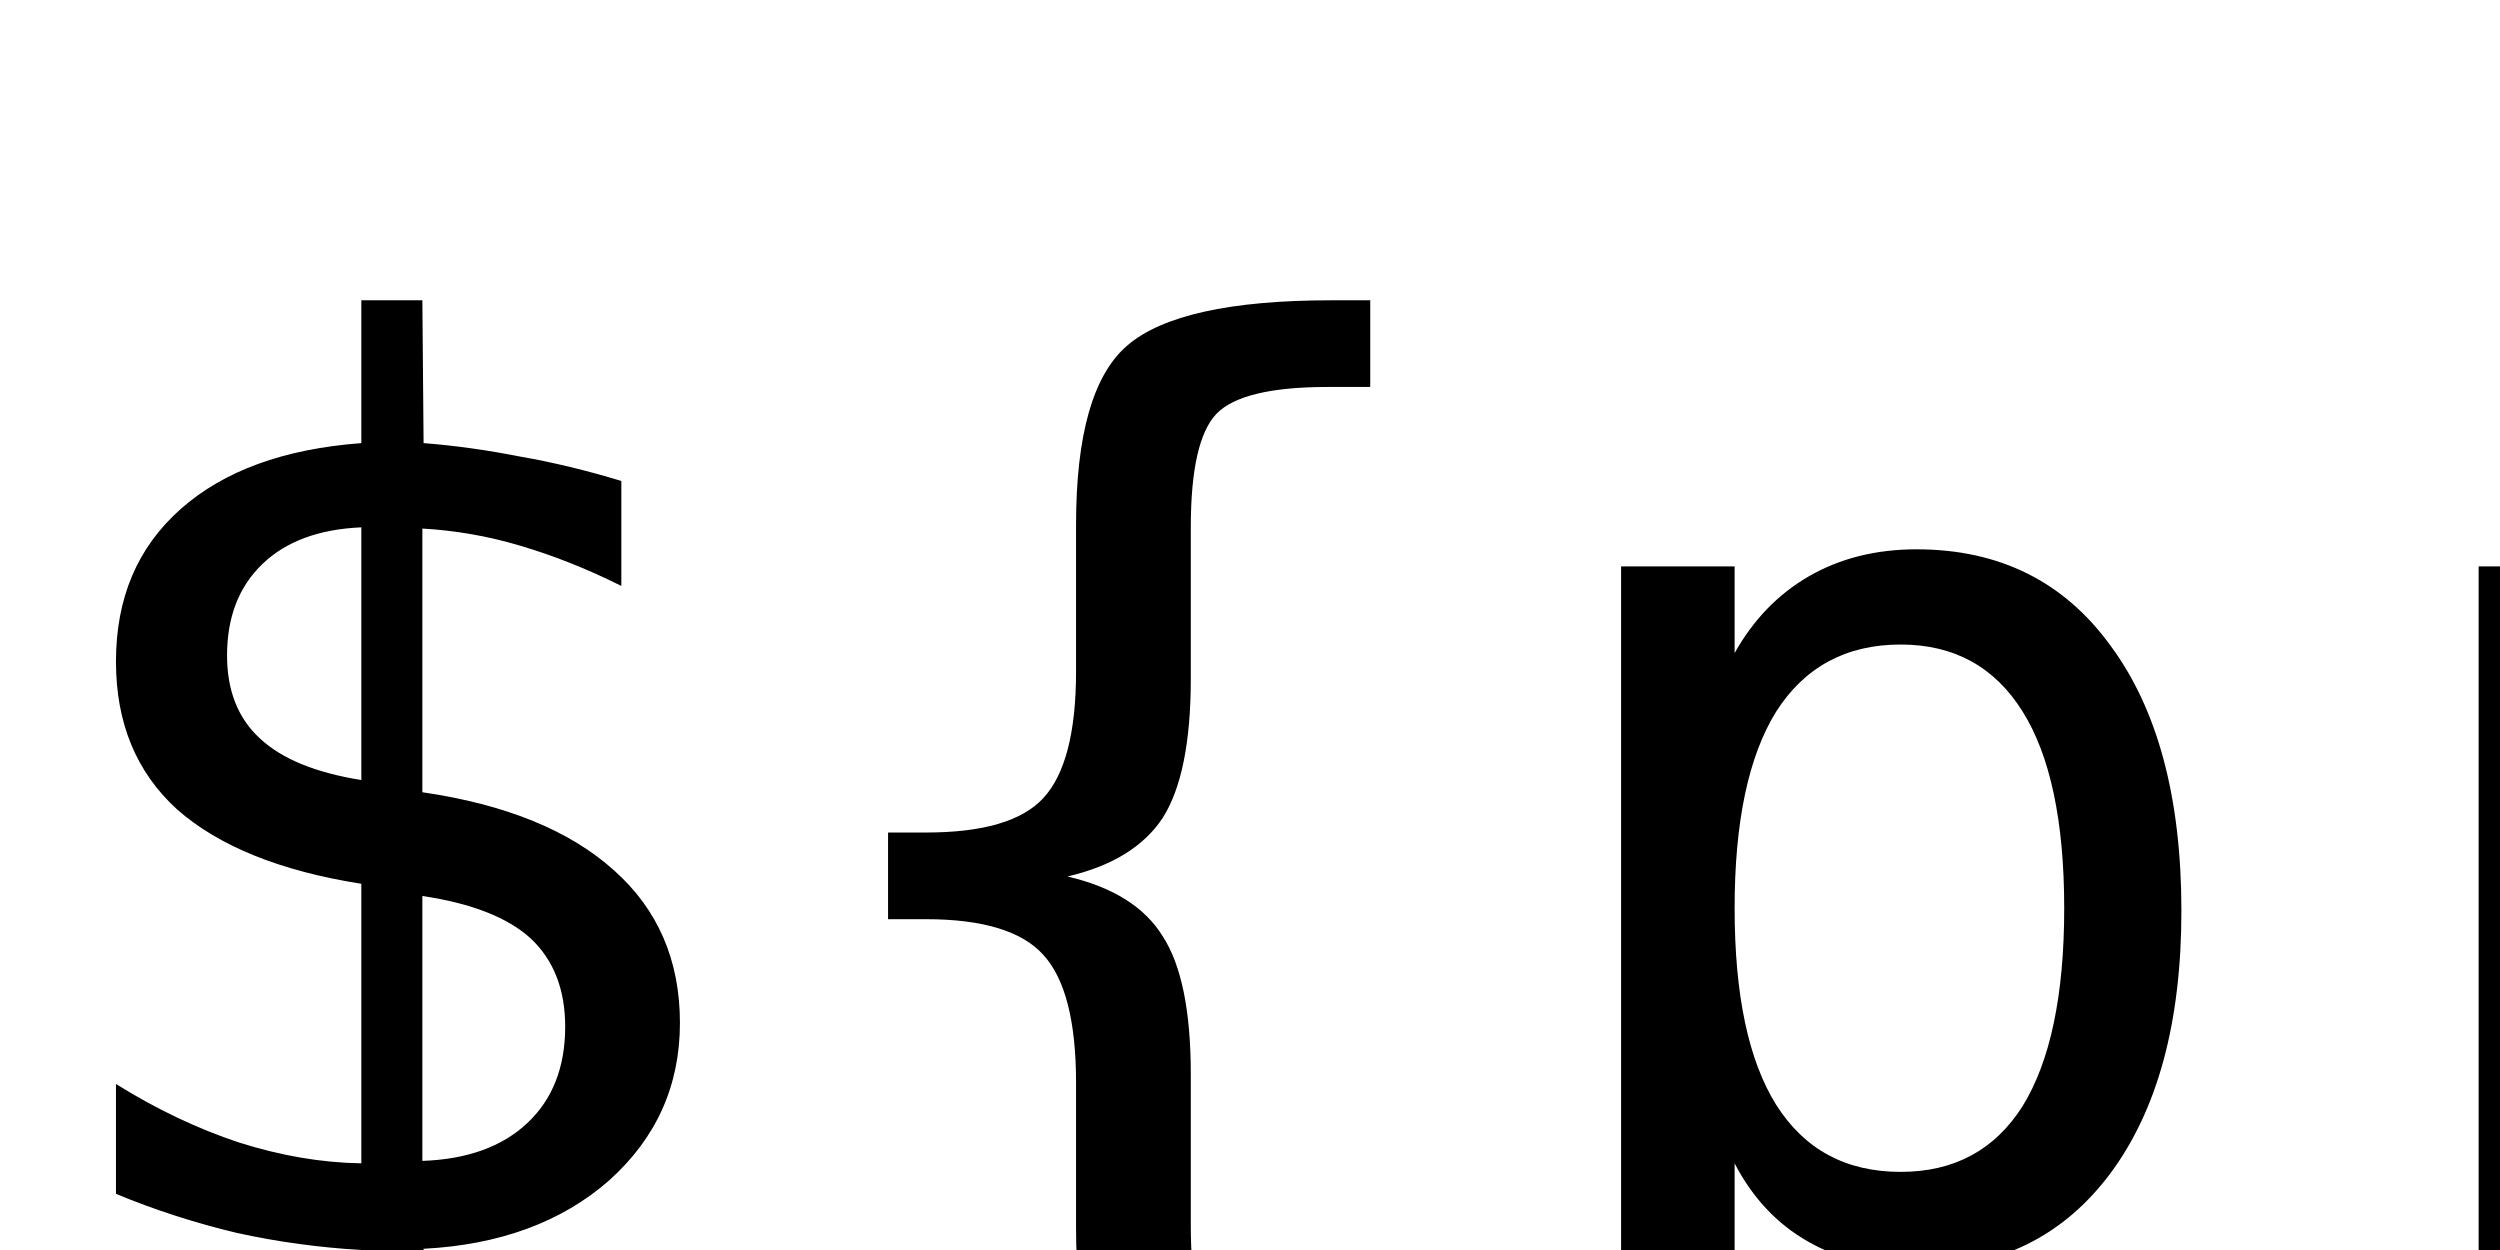
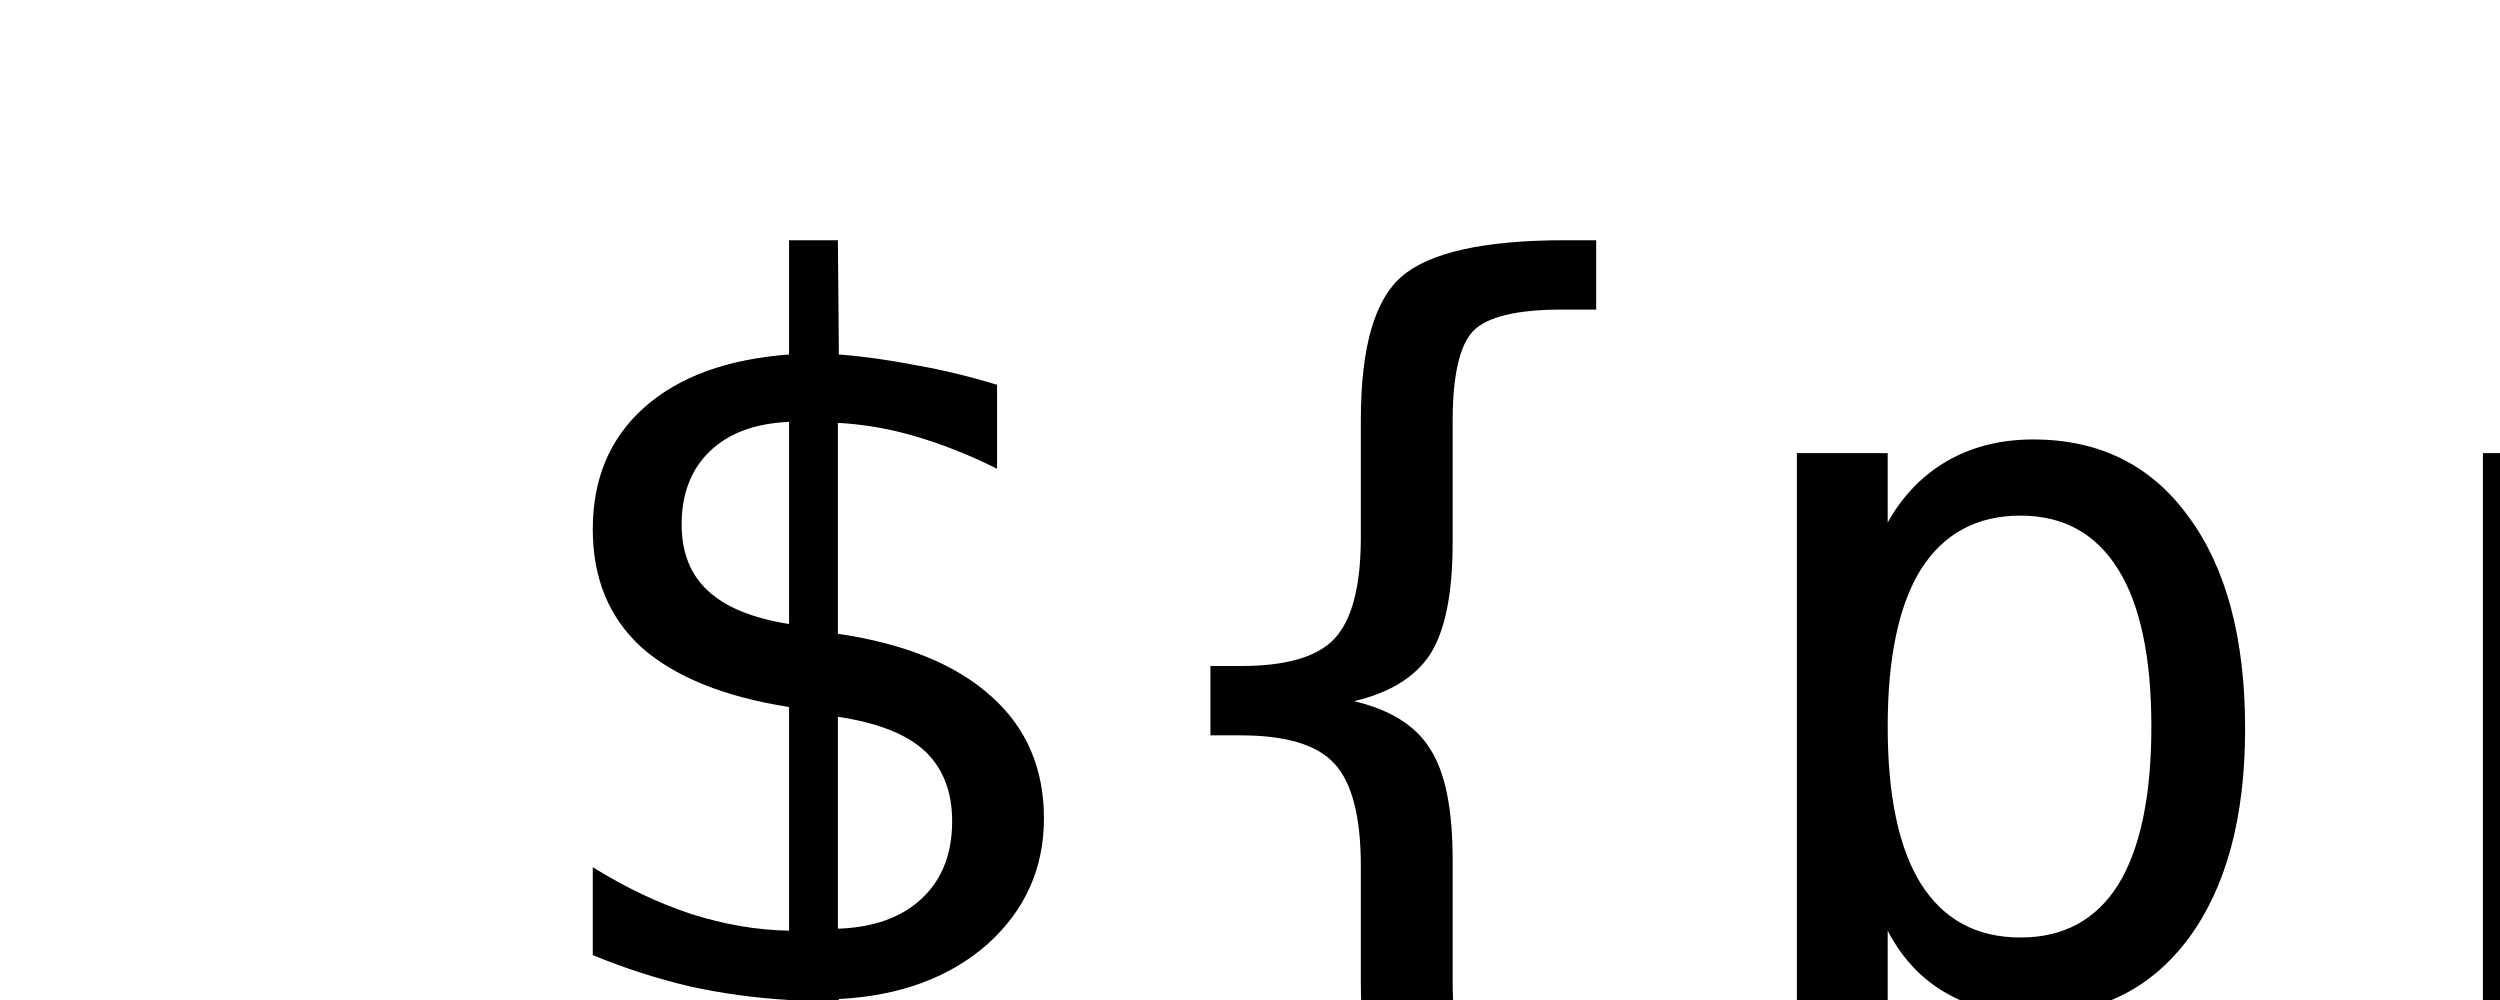
- <svg xmlns="http://www.w3.org/2000/svg" xml:lang="en-GB" width="2em" height="1em">
+ <svg xmlns="http://www.w3.org/2000/svg" xml:lang="en-GB" width="2.5em" height="1em">
  <style>
        svg {
            font-family: monospace;
            font-size: medium;
        }
    </style>
  <text x="0" y="0">
-     <tspan x="0" dy="1em">${project.version}</tspan>
+     <tspan x="0.5em" dy="1em">${project.version}</tspan>
  </text>
</svg>
